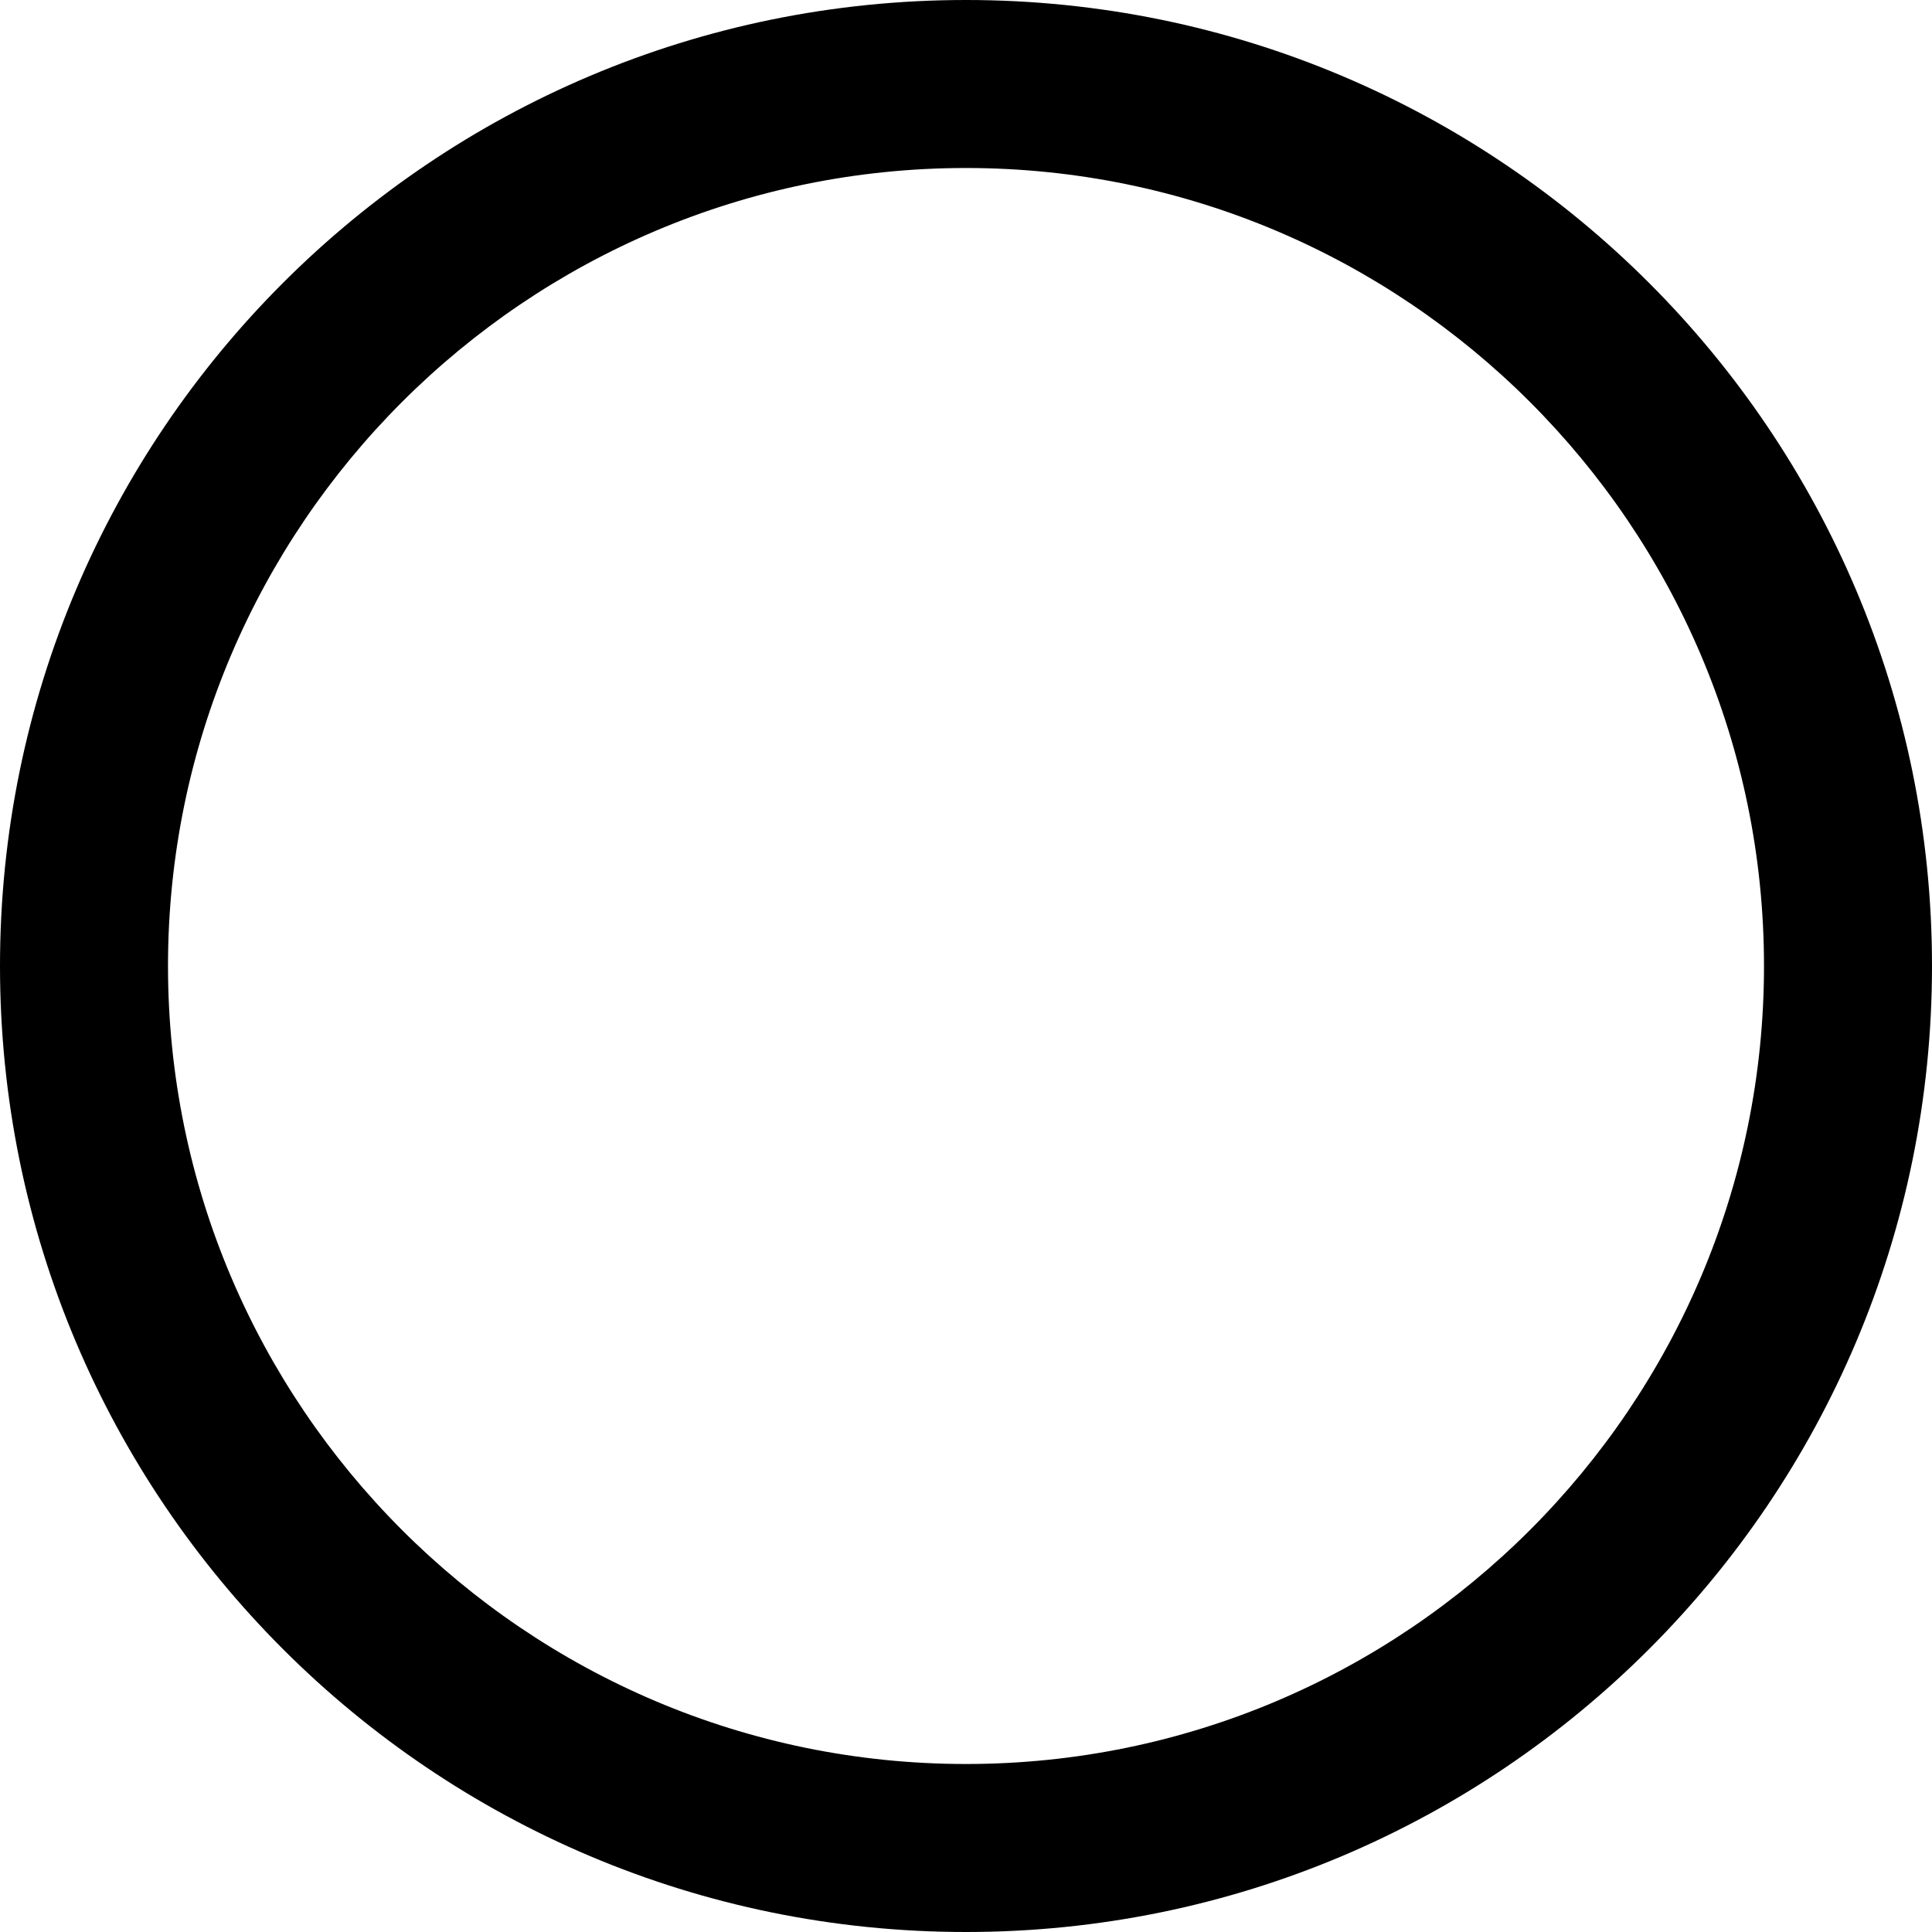
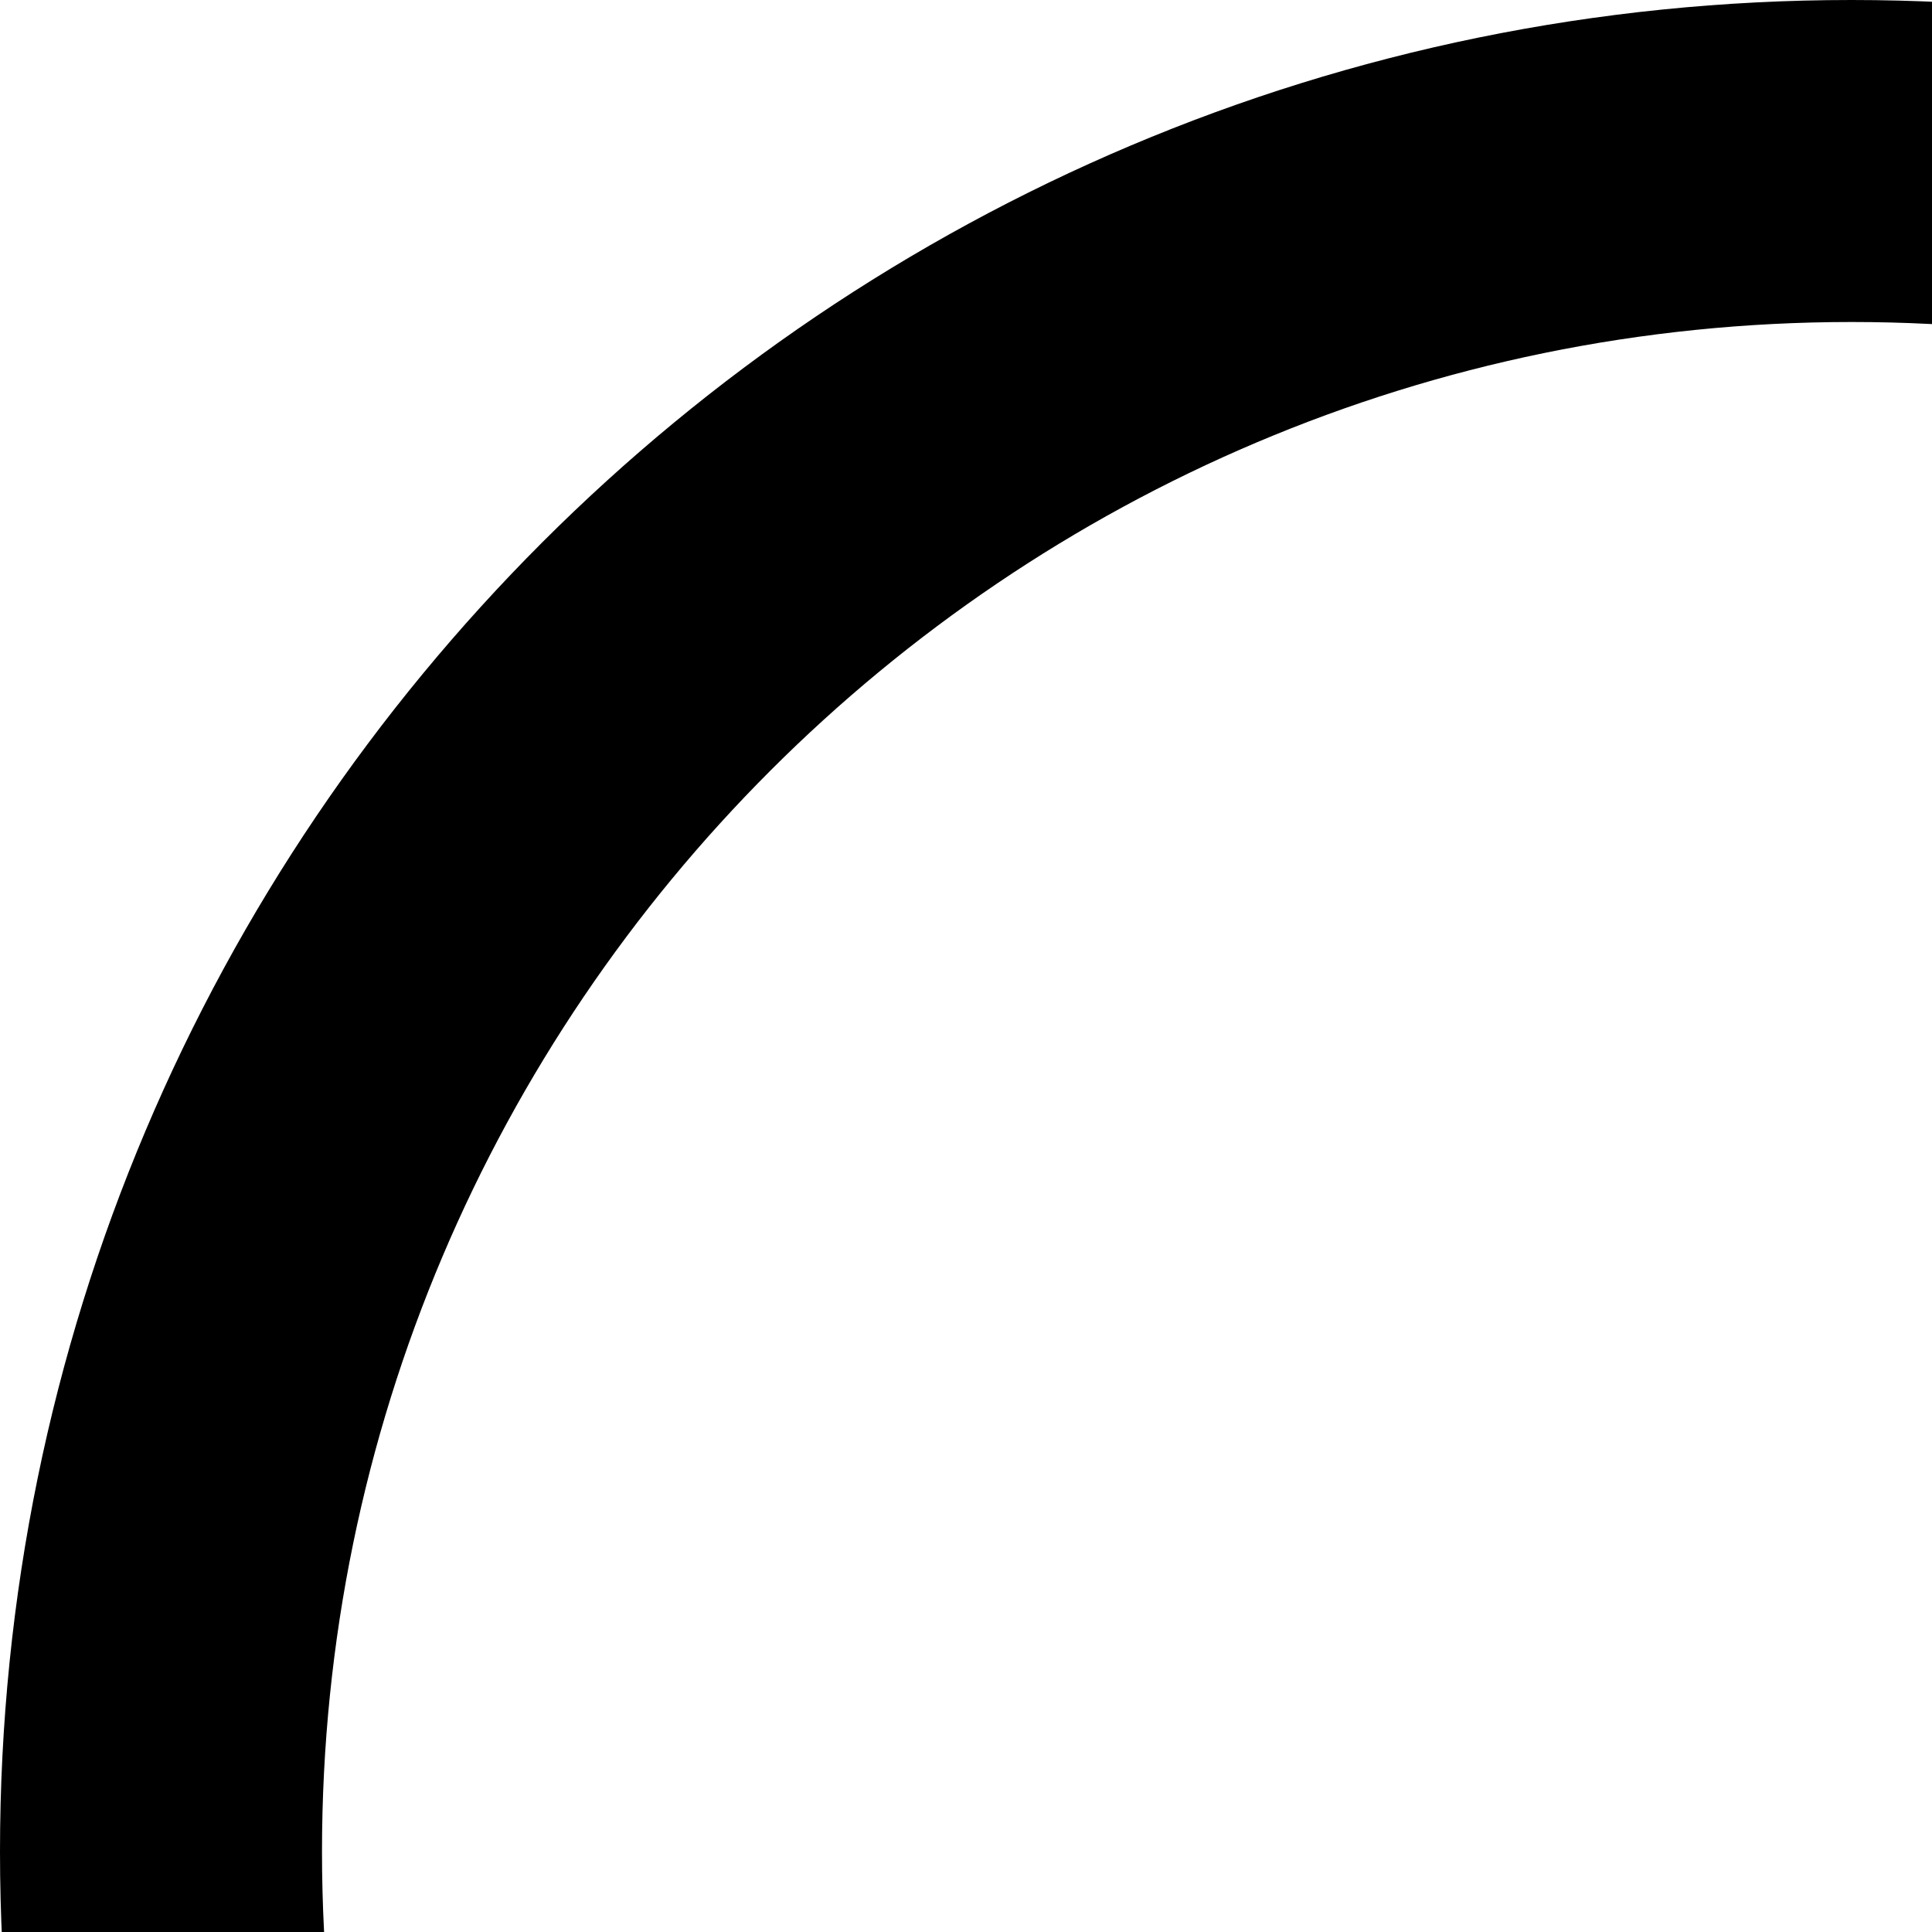
- <svg xmlns="http://www.w3.org/2000/svg" width="23" height="23" viewBox="0 0 23 23">
+ <svg xmlns="http://www.w3.org/2000/svg" width="12" height="12" viewBox="0 0 12 12">
  <path d="M11.5 2c5.238 0 9.5 4.262 9.5 9.5S16.738 21 11.5 21 2 16.738 2 11.5 6.262 2 11.5 2m0-2C5.149 0 0 5.149 0 11.5 0 17.852 5.149 23 11.5 23 17.852 23 23 17.852 23 11.5 23 5.149 17.852 0 11.5 0z" />
</svg>
